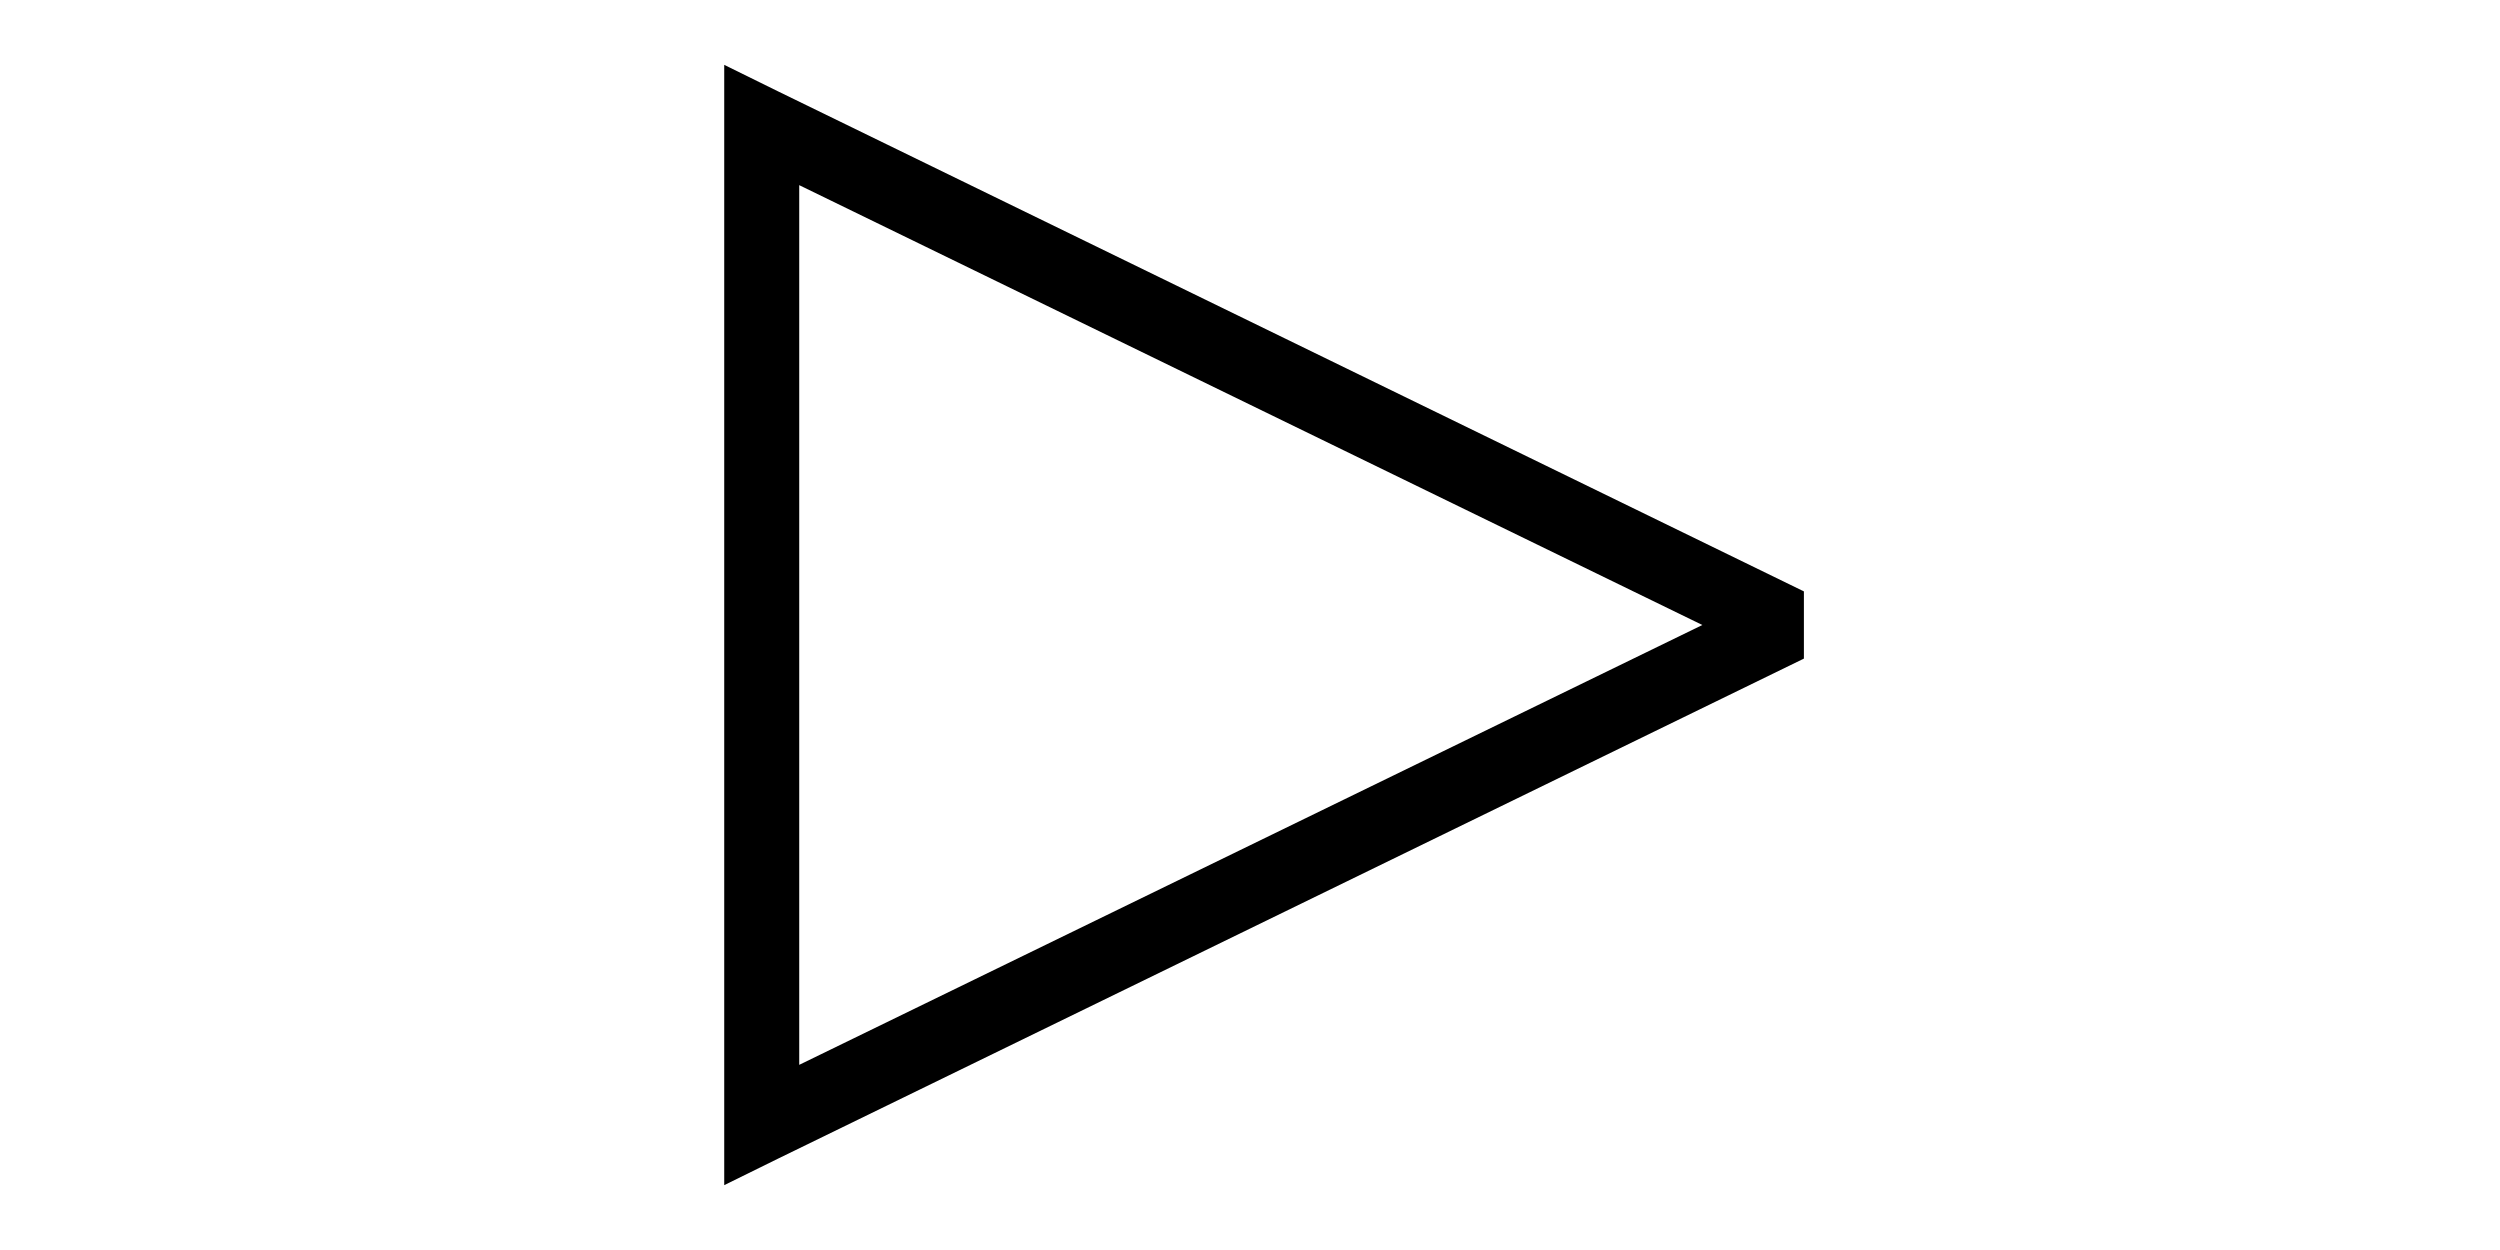
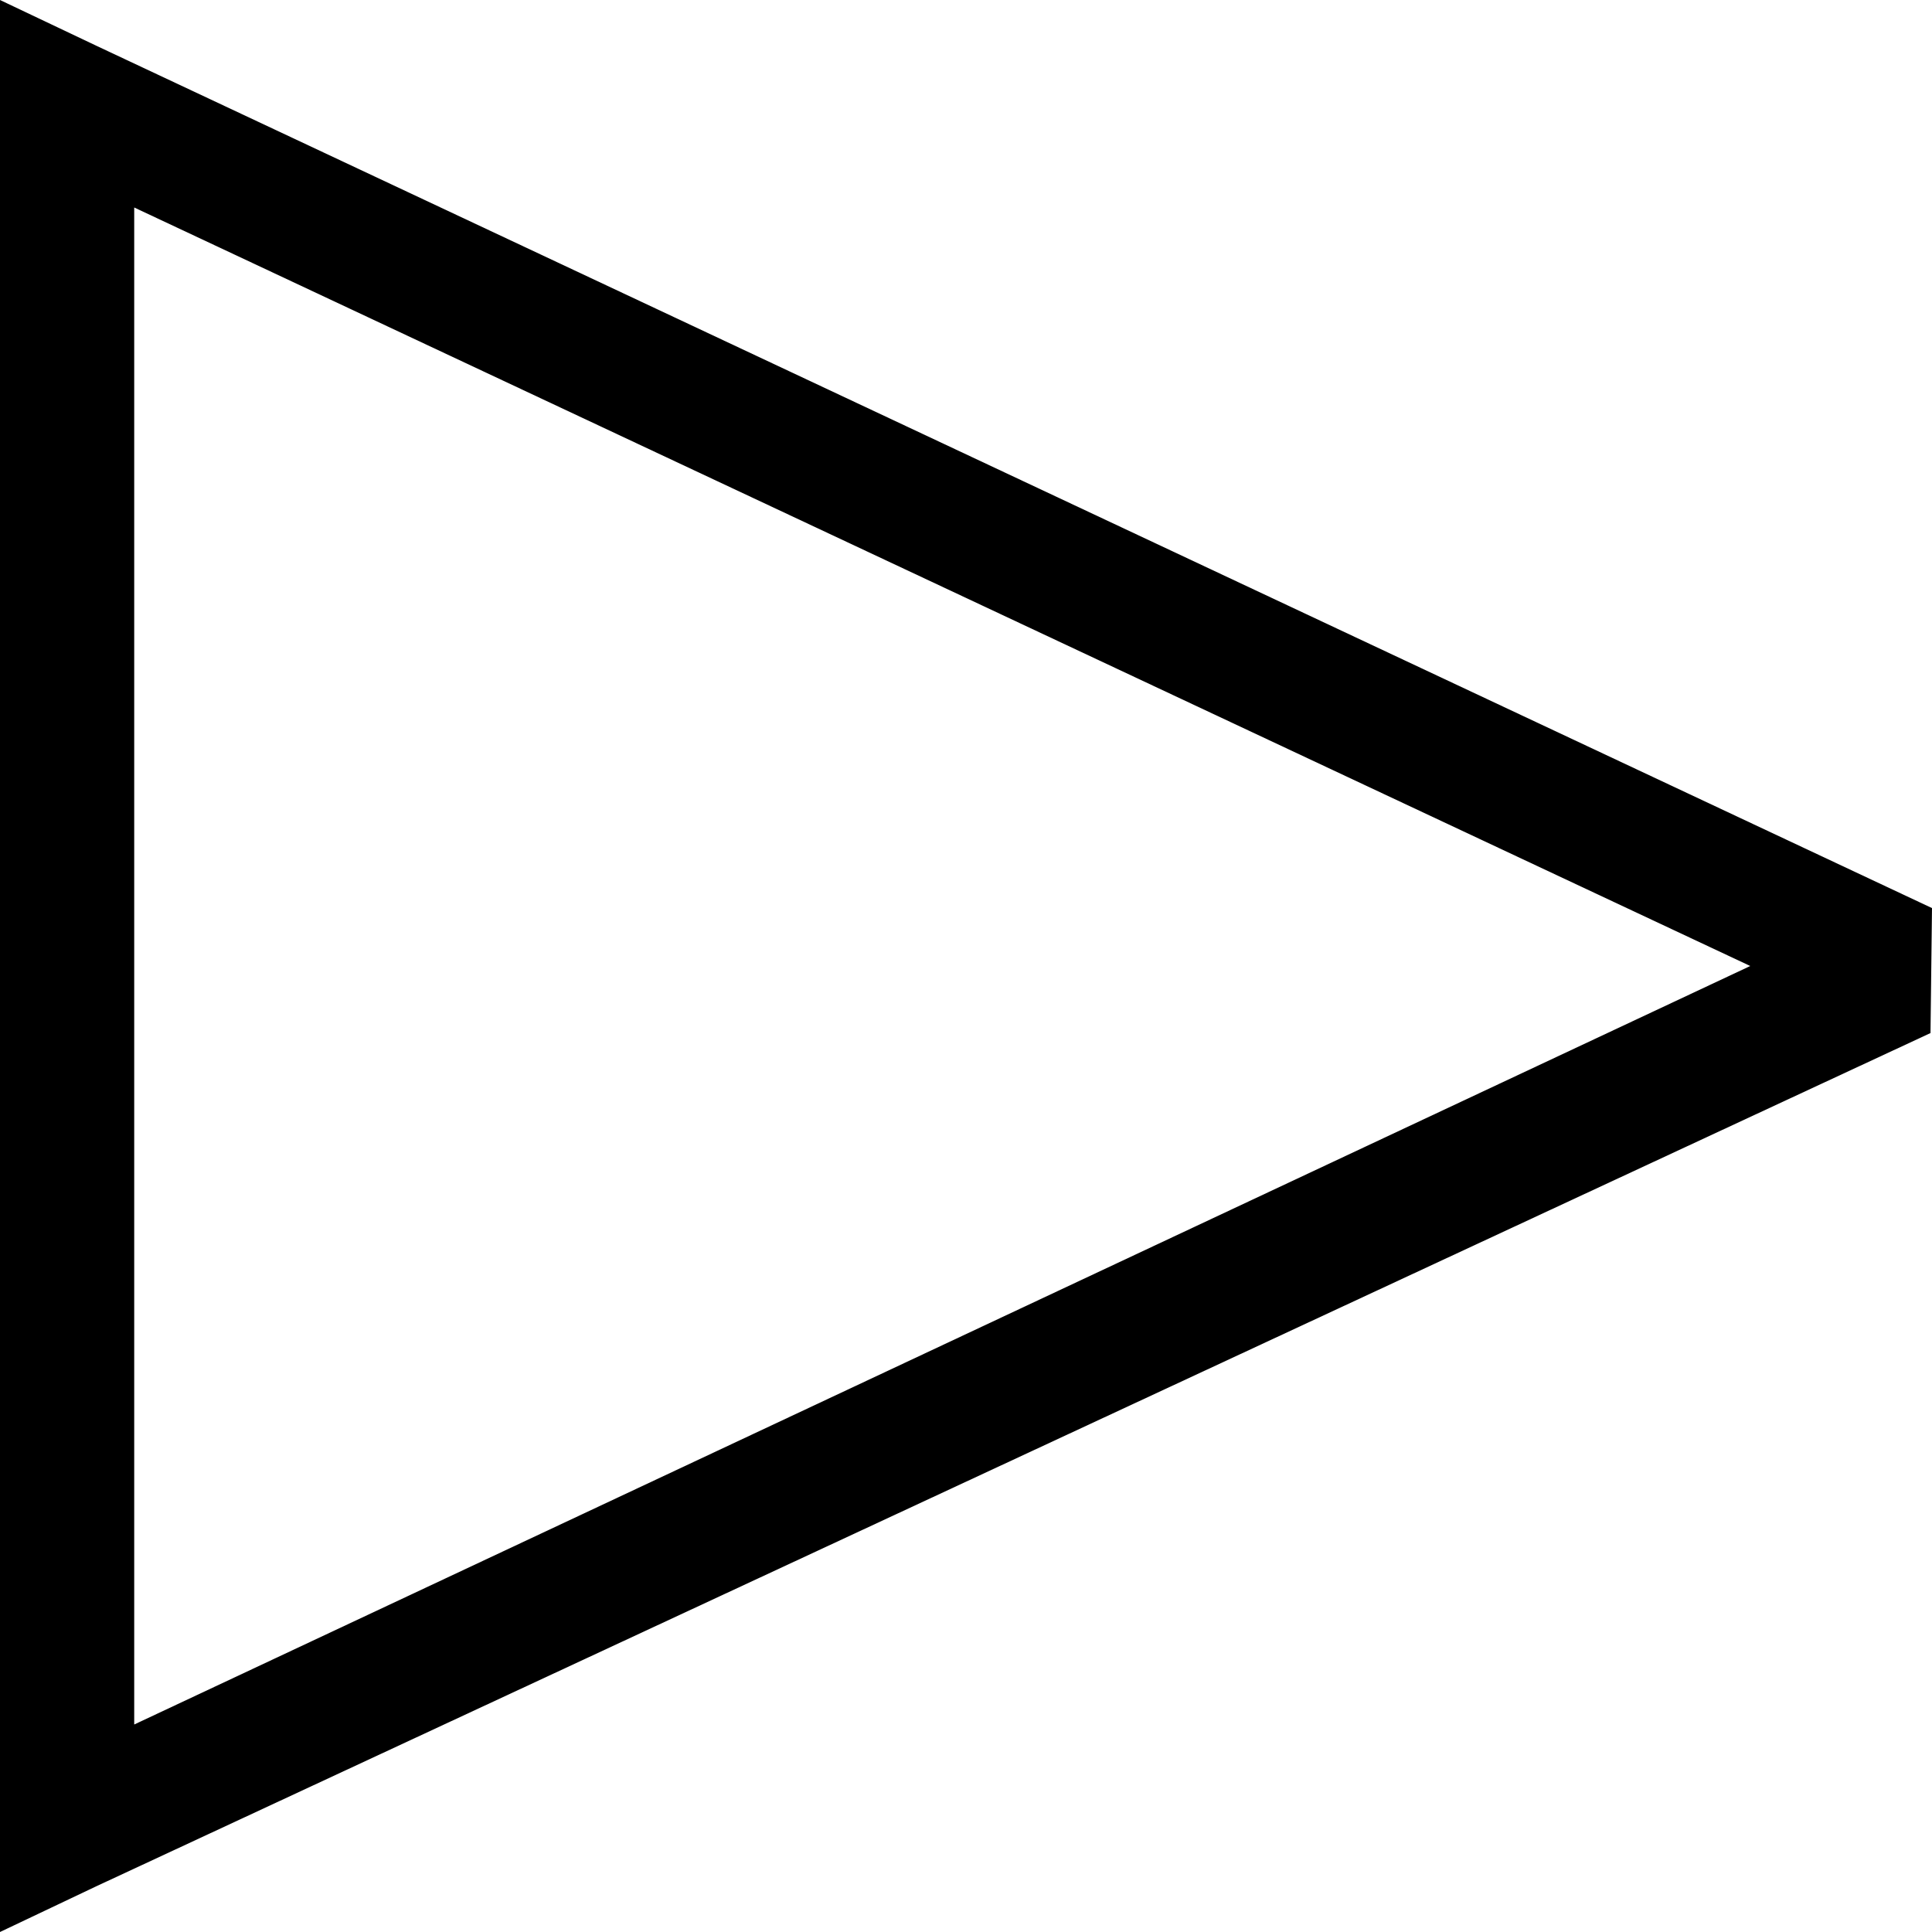
- <svg xmlns="http://www.w3.org/2000/svg" width="100" height="50">
-   <path d="M28.969 2.594v44.812l2.156-1.062 41.031-20v-2.688l-41.031-20-2.156-1.062zm3 4.812L68.094 25l-36.125 17.594V7.406z" style="marker:none" />
+ <svg xmlns="http://www.w3.org/2000/svg" width="45" height="45" version="1.1" id="svg194">
+   <defs id="defs198" />
+   <path d="M 0,0 V 45 L 2.247,43.933 44.965,24.062 45,21.151 2.247,1.067 Z M 3.126,4.833 40.767,22.5 3.126,40.167 Z" style="stroke-width:1.023;marker:none" id="path192" />
</svg>
